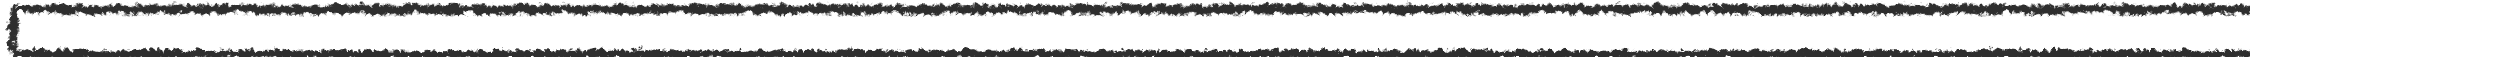
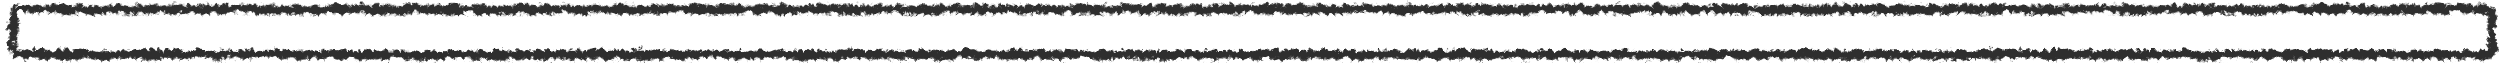
<svg xmlns="http://www.w3.org/2000/svg" version="1.1" width="716" height="18">
  <defs>
-     <filter id="pencil" style="color-interpolation-filters: sRGB;" width="716" height="18" filterUnits="userSpaceOnUse">
+     <filter id="pencil" x="-10%" y="-10%" width="120%" height="120%" filterUnits="userSpaceOnUse" style="color-interpolation-filters: sRGB;">
      <feTurbulence baseFrequency="0.15" numOctaves="6" result="turbulenceCoarse" />
      <feTurbulence baseFrequency="0.45" numOctaves="6" result="turbulenceFine" />
      <feDisplacementMap in="SourceGraphic" in2="turbulenceCoarse" result="displaceCoarse" scale="1.5" xChannelSelector="R" yChannelSelector="A" />
      <feDisplacementMap in="displaceCoarse" in2="turbulenceFine" result="displaceFine" scale="2.2" xChannelSelector="R" yChannelSelector="A" />
    </filter>
  </defs>
  <g fill="rgb(255, 255, 255)" filter="url(#pencil)" stroke="rgb(0, 0, 0)" stroke-opacity="0.82" stroke-width="2.5">
    <rect x="3" y="2" width="710" height="13" rx="2" />
  </g>
</svg>
